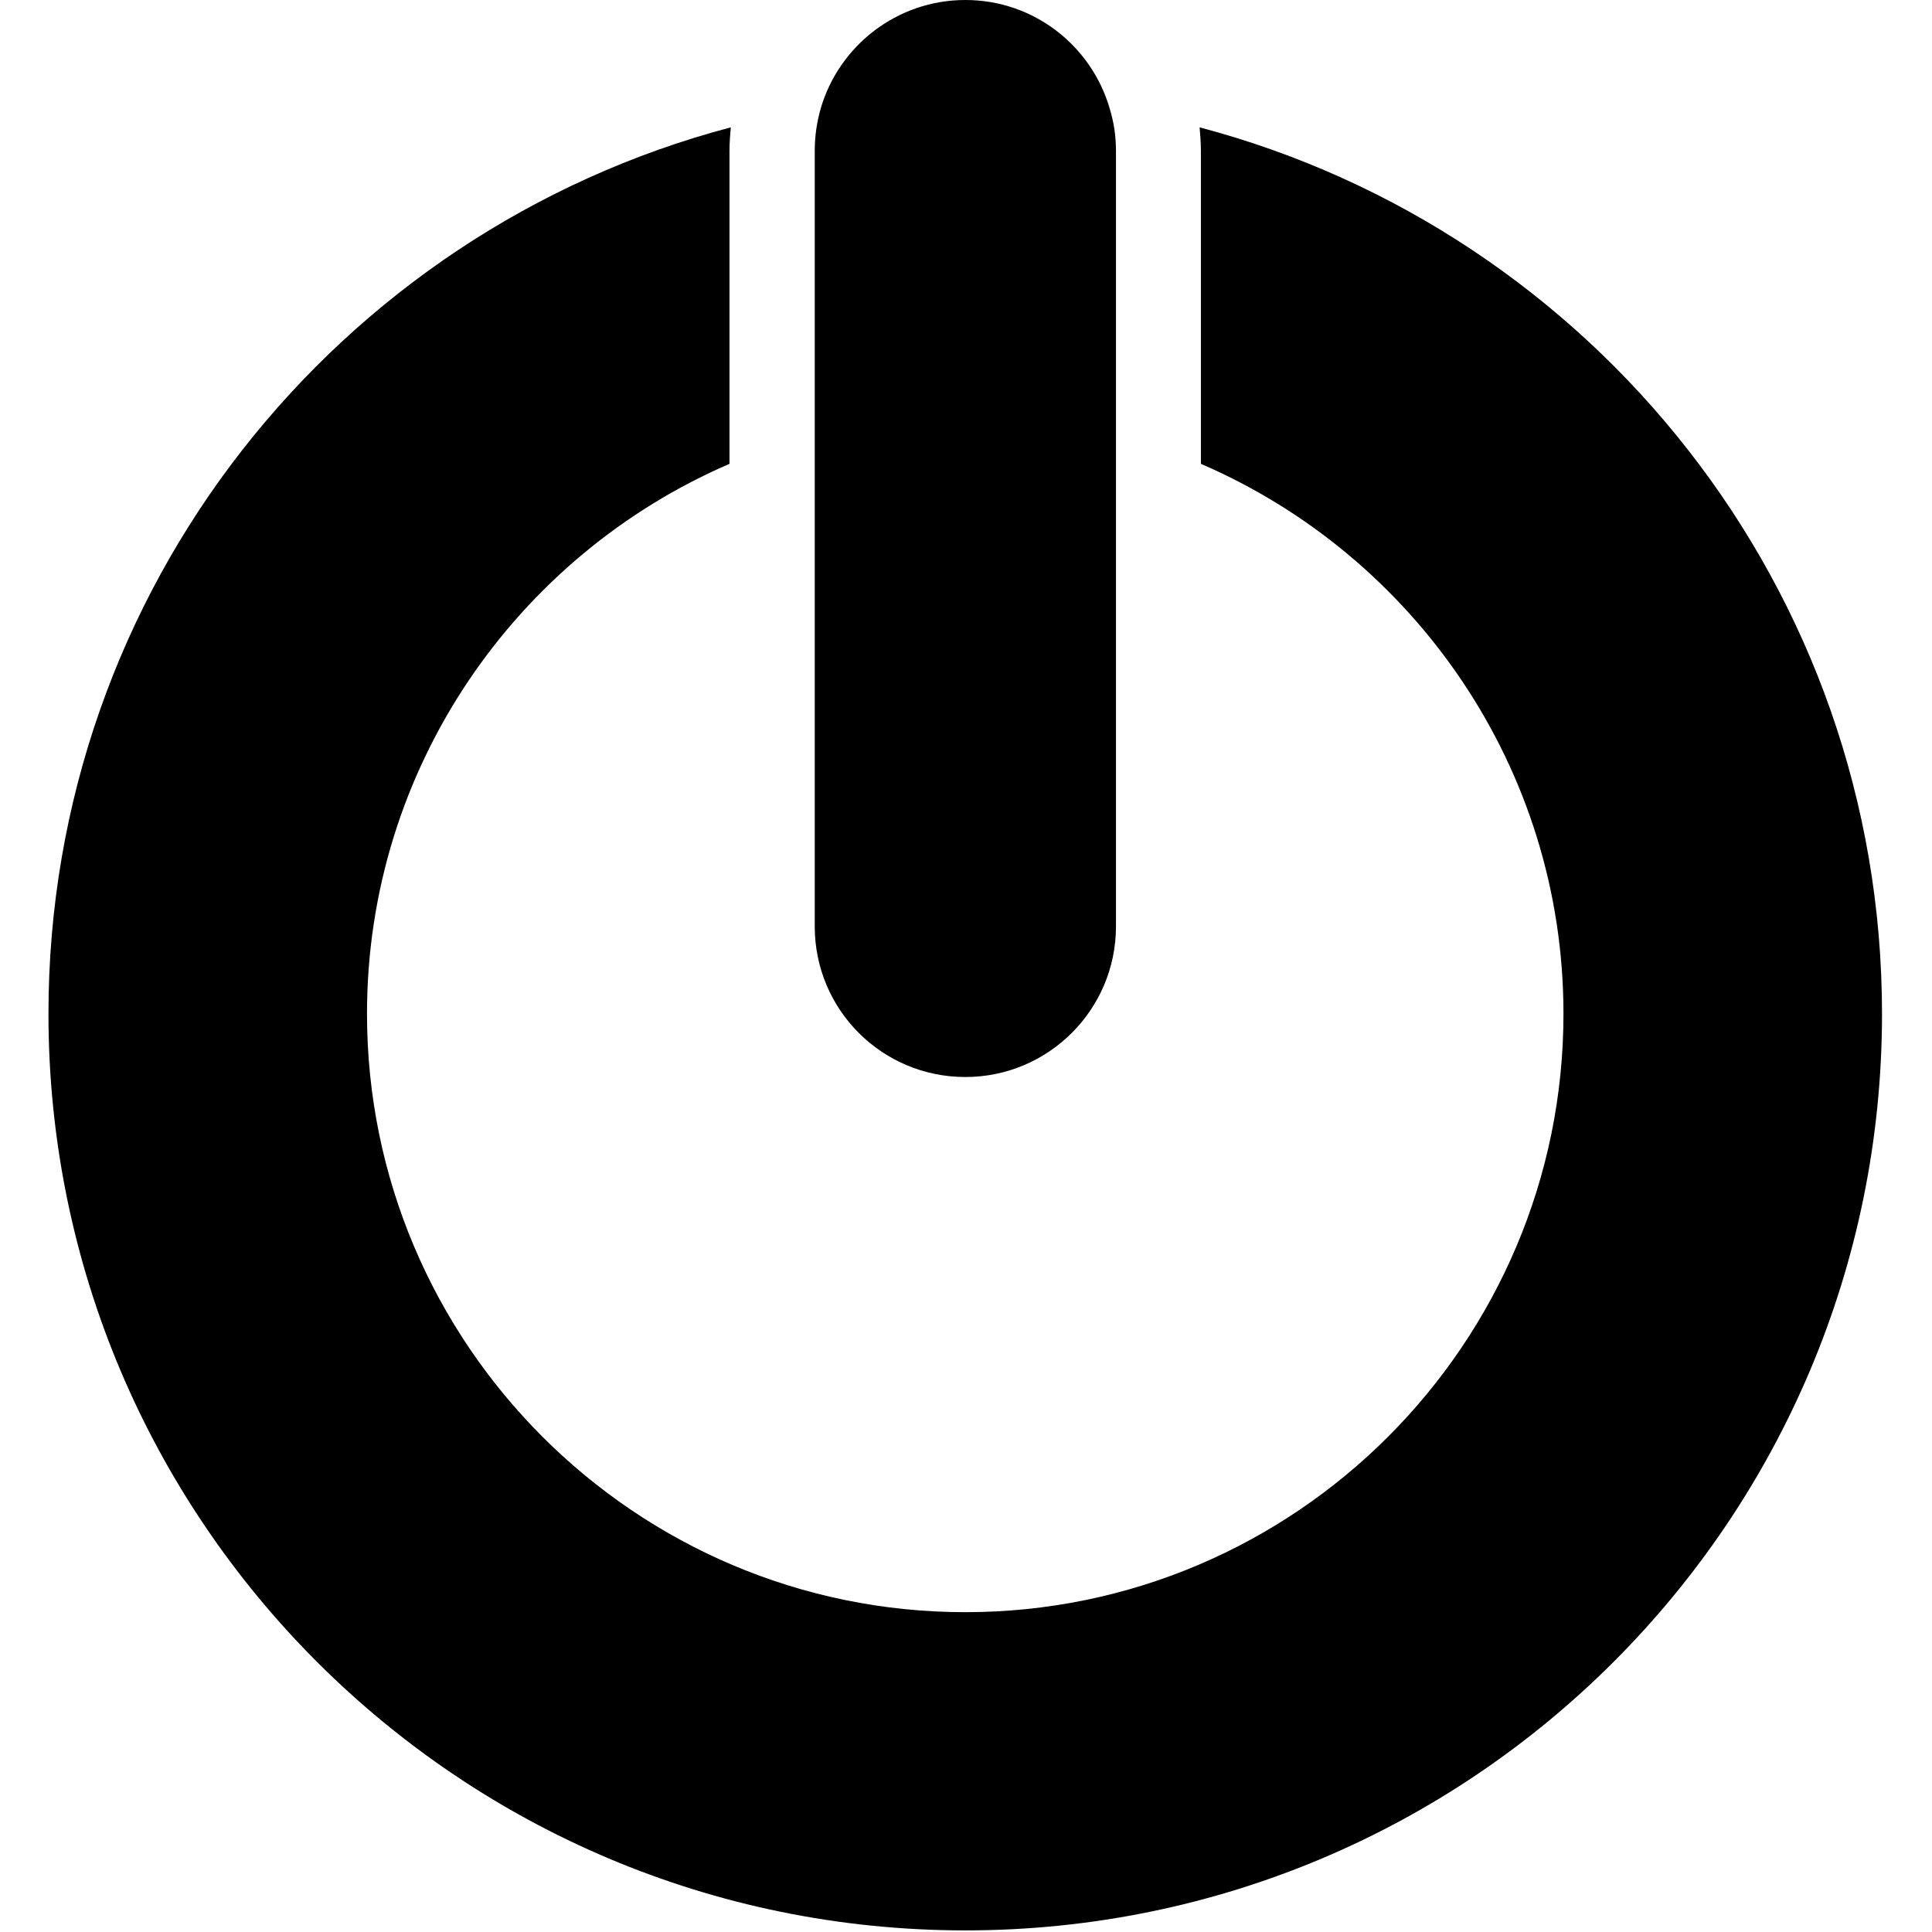
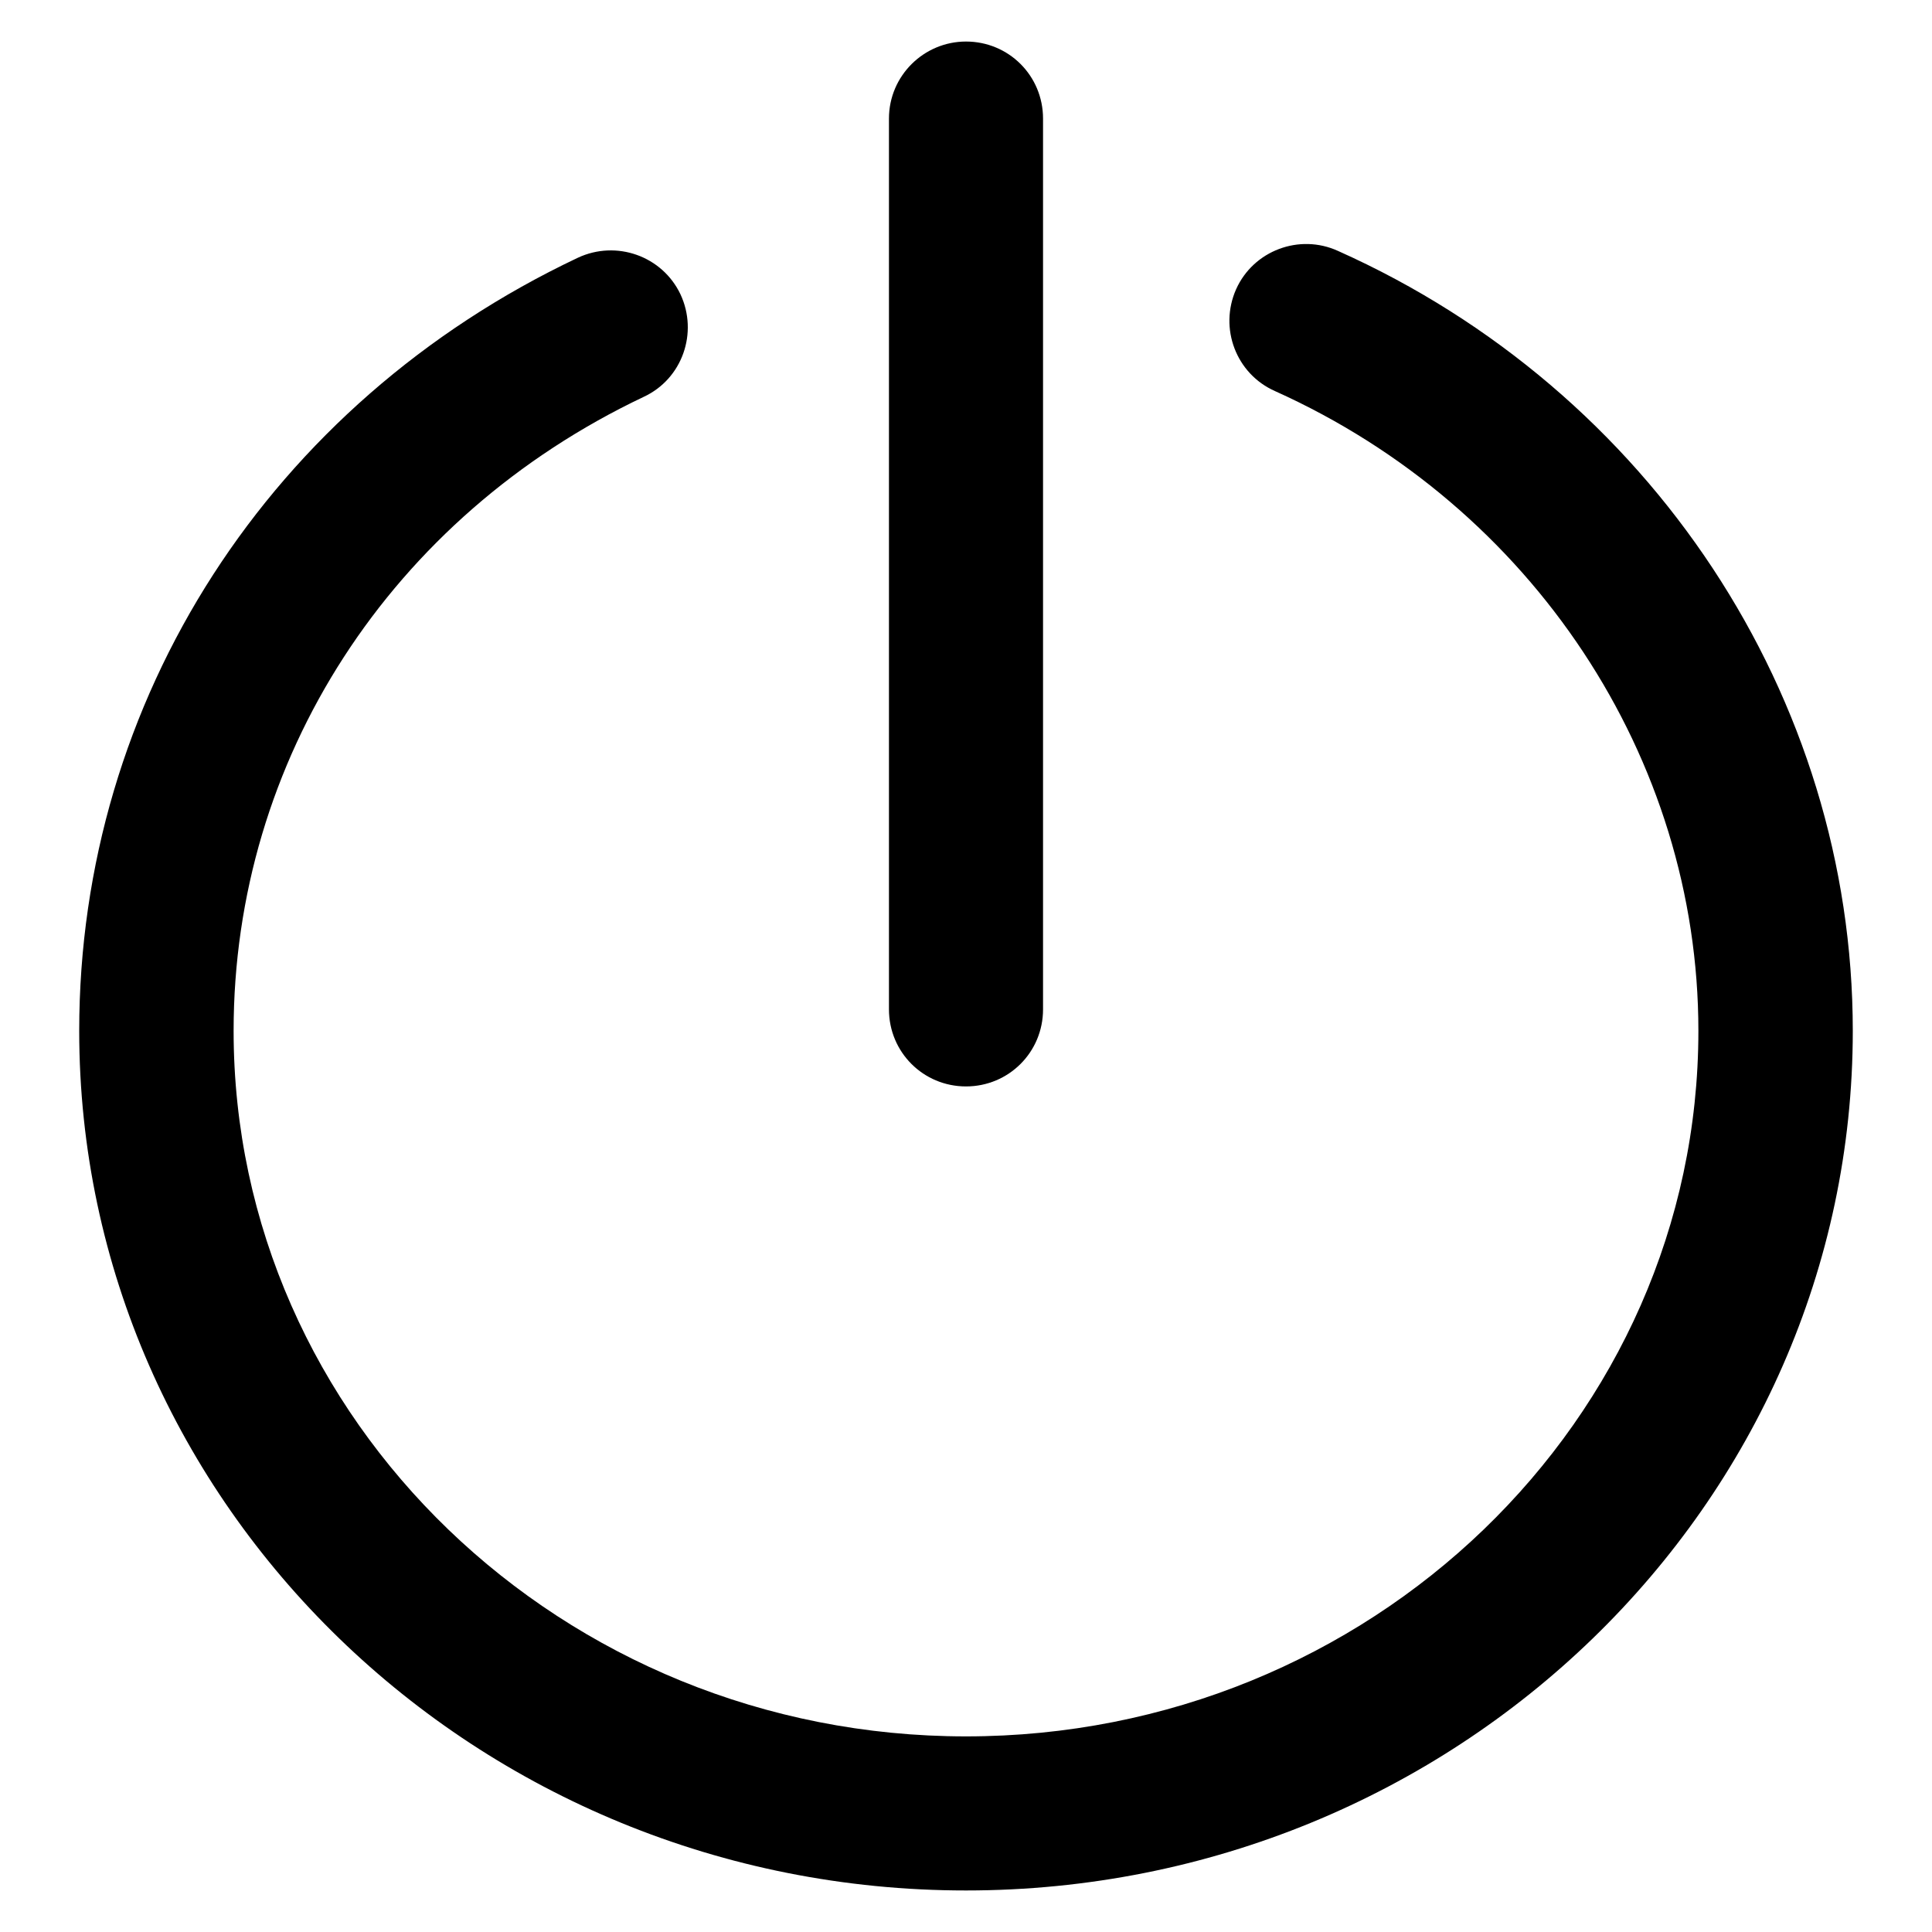
<svg xmlns="http://www.w3.org/2000/svg" width="24px" height="24px" viewBox="0 0 24 24" version="1.1">
  <g id="surface1">
-     <path style=" stroke:none;fill-rule:nonzero;fill:rgb(0%,0%,0%);fill-opacity:1;" d="M 9.062 5.762 L 9.062 1.871 C 9.062 1.773 9.07 1.676 9.078 1.582 C 4.199 2.871 0.602 7.309 0.602 12.594 C 0.602 18.883 5.703 23.98 11.992 23.98 C 18.281 23.98 23.379 18.883 23.379 12.594 C 23.379 7.309 19.781 2.871 14.902 1.582 C 14.91 1.676 14.918 1.773 14.918 1.871 L 14.918 5.762 C 17.562 6.902 19.422 9.535 19.422 12.594 C 19.422 16.691 16.09 20.027 11.992 20.027 C 7.891 20.027 4.559 16.691 4.559 12.594 C 4.559 9.535 6.418 6.902 9.062 5.762 Z M 9.062 5.762 " />
-     <path style=" stroke:none;fill-rule:nonzero;fill:rgb(0%,0%,0%);fill-opacity:1;" d="M 13.863 11.508 L 13.863 1.871 C 13.863 1.688 13.836 1.516 13.785 1.348 C 13.559 0.57 12.844 0 11.992 0 C 11.141 0 10.422 0.57 10.195 1.348 C 10.148 1.516 10.121 1.688 10.121 1.871 L 10.121 11.508 C 10.121 12.543 10.957 13.379 11.992 13.379 C 13.023 13.379 13.863 12.543 13.863 11.508 Z M 13.863 11.508 " />
+     <path style=" stroke:none;fill-rule:nonzero;fill:rgb(0%,0%,0%);fill-opacity:1;" d="M 12 23.484 C 5.926 23.484 0.984 18.695 0.984 12.805 C 0.984 8.691 3.355 5.012 7.176 3.203 C 7.656 2.977 8.227 3.18 8.453 3.656 C 8.676 4.133 8.477 4.707 7.996 4.93 C 4.852 6.422 2.902 9.438 2.902 12.805 C 2.902 17.641 6.984 21.57 12 21.57 C 17.016 21.57 21.098 17.641 21.098 12.805 C 21.098 9.414 19.035 6.297 15.84 4.859 C 15.355 4.645 15.141 4.078 15.355 3.594 C 15.57 3.113 16.141 2.898 16.621 3.117 C 20.508 4.855 23.016 8.664 23.016 12.805 C 23.016 18.695 18.074 23.484 12 23.484 Z M 12 23.484 " />
+     <path style=" stroke:none;fill-rule:nonzero;fill:rgb(0%,0%,0%);fill-opacity:1;" d="M 12 13.496 C 11.469 13.496 11.043 13.07 11.043 12.539 L 11.043 1.473 C 11.043 0.941 11.477 0.516 12 0.516 C 12.531 0.516 12.957 0.941 12.957 1.473 L 12.957 12.539 C 12.957 13.07 12.531 13.496 12 13.496 Z M 12 13.496 " />
  </g>
</svg>
